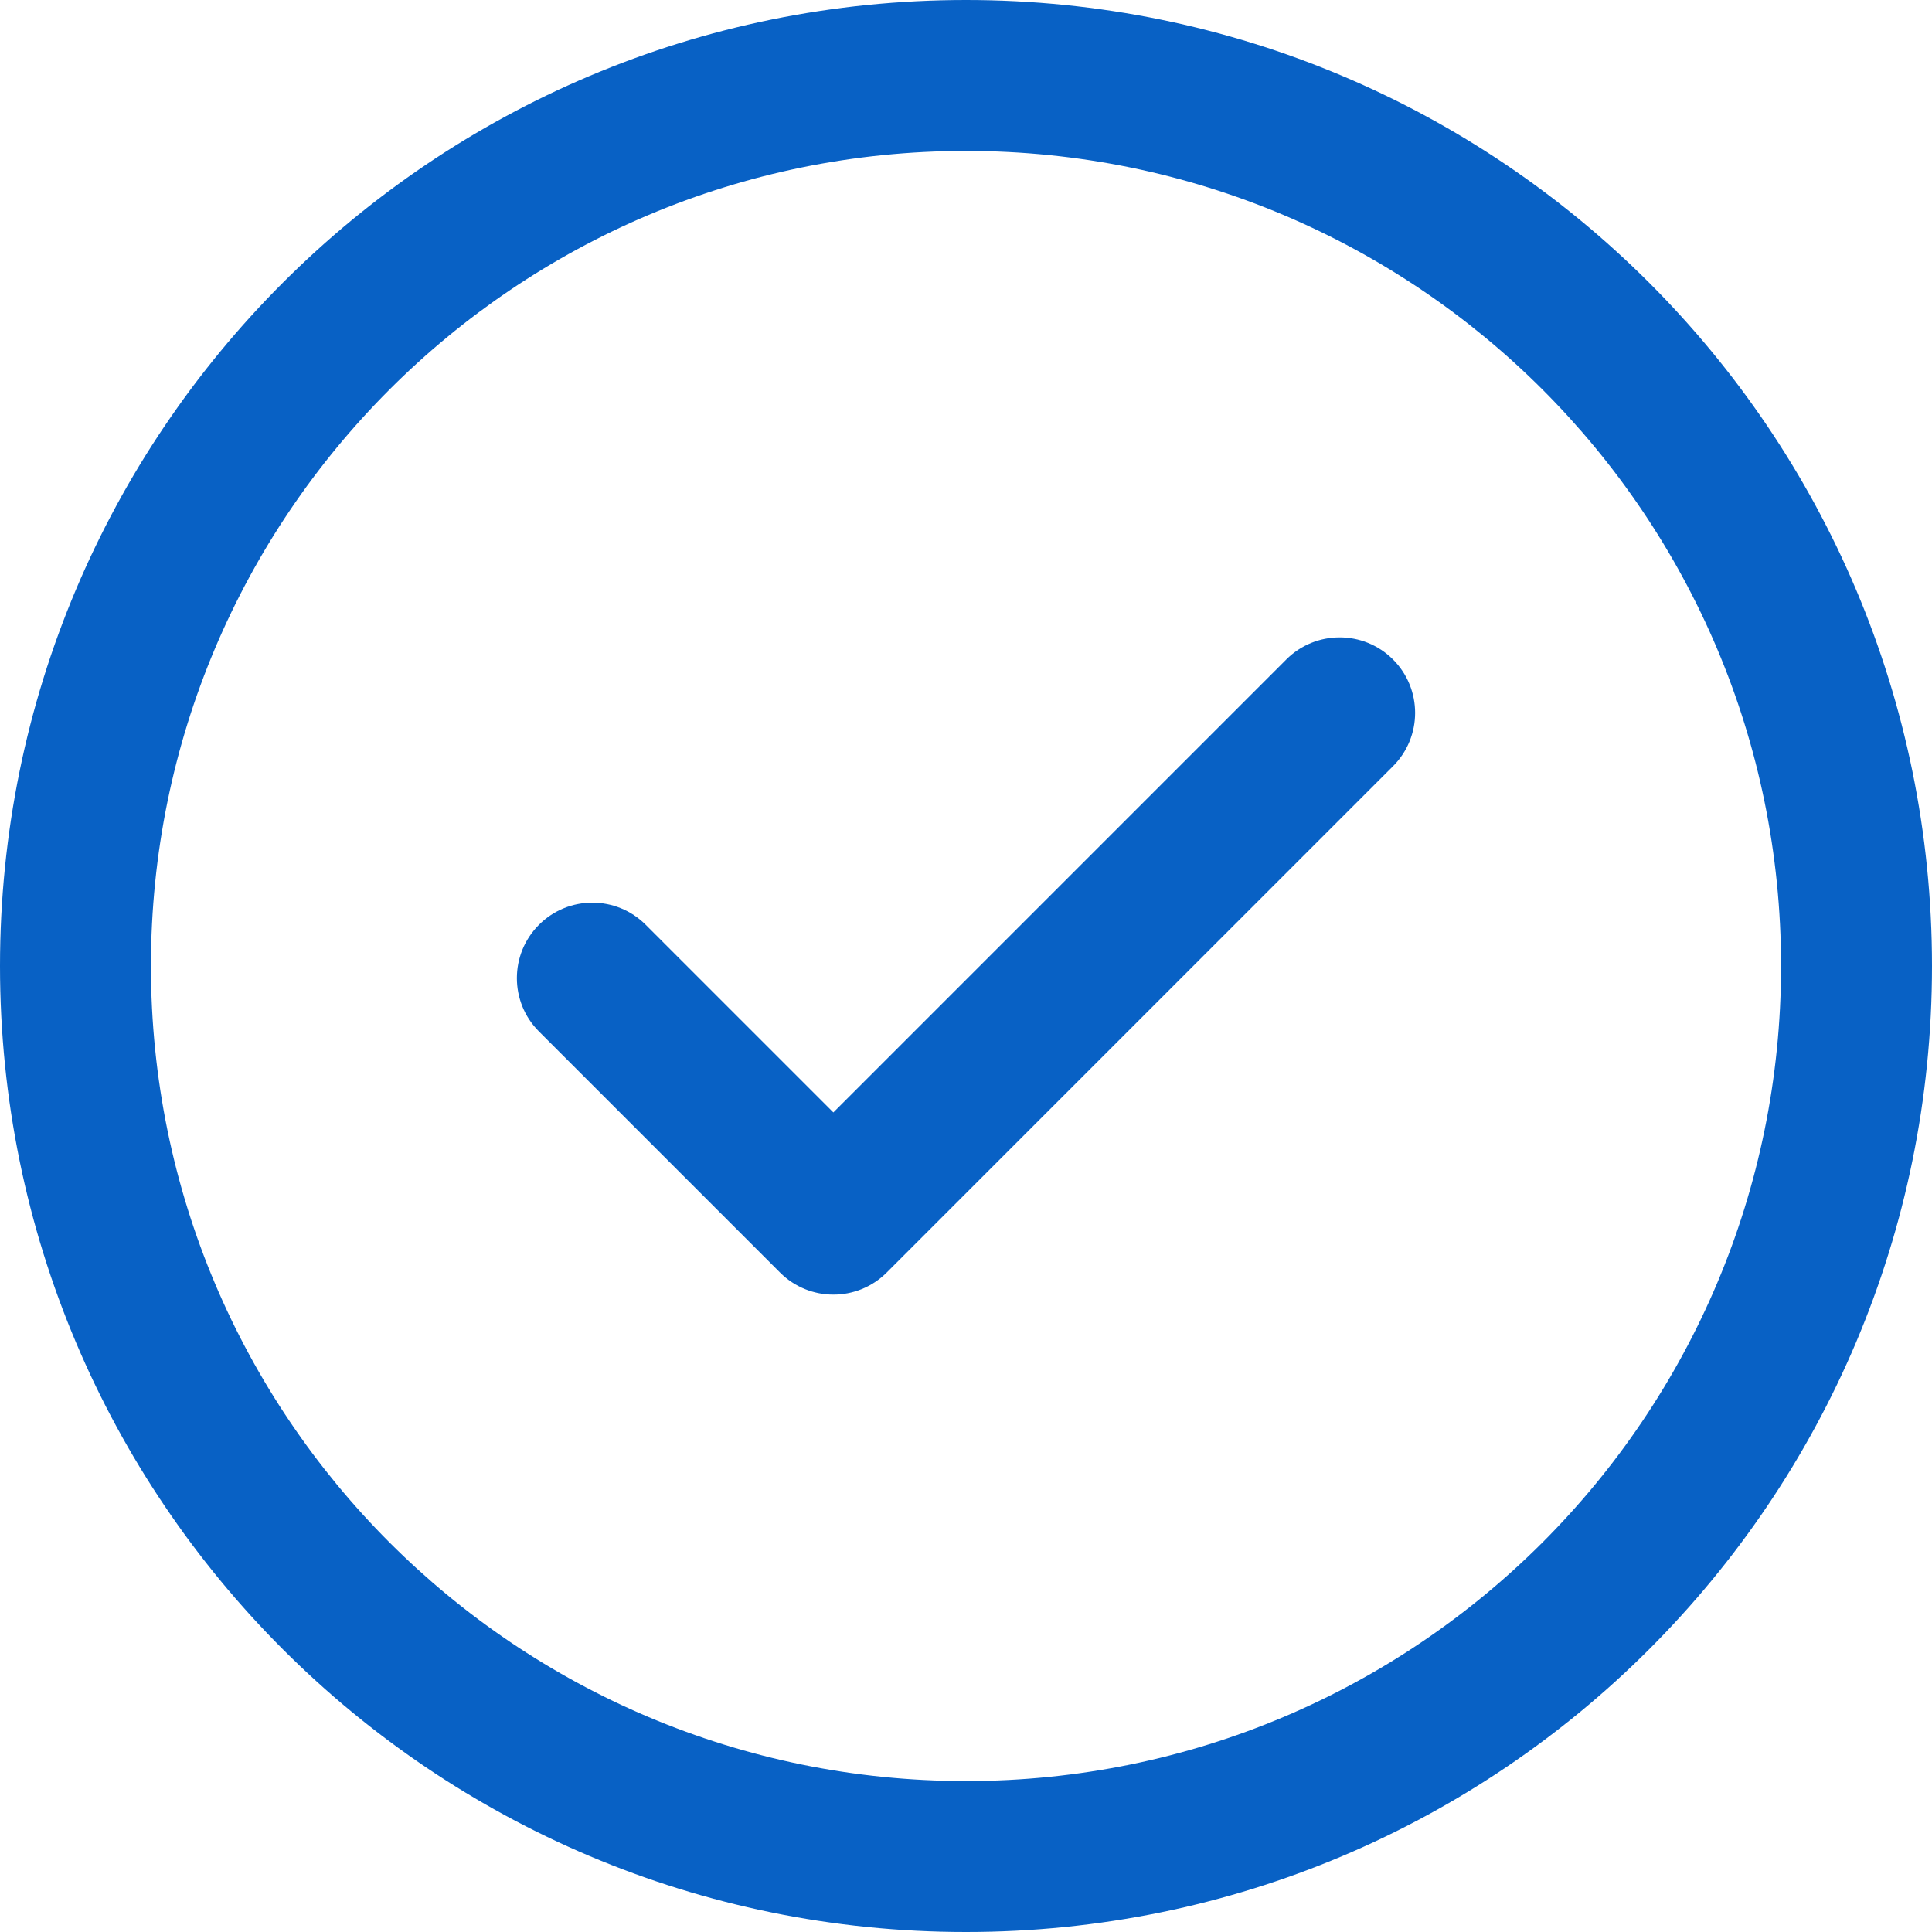
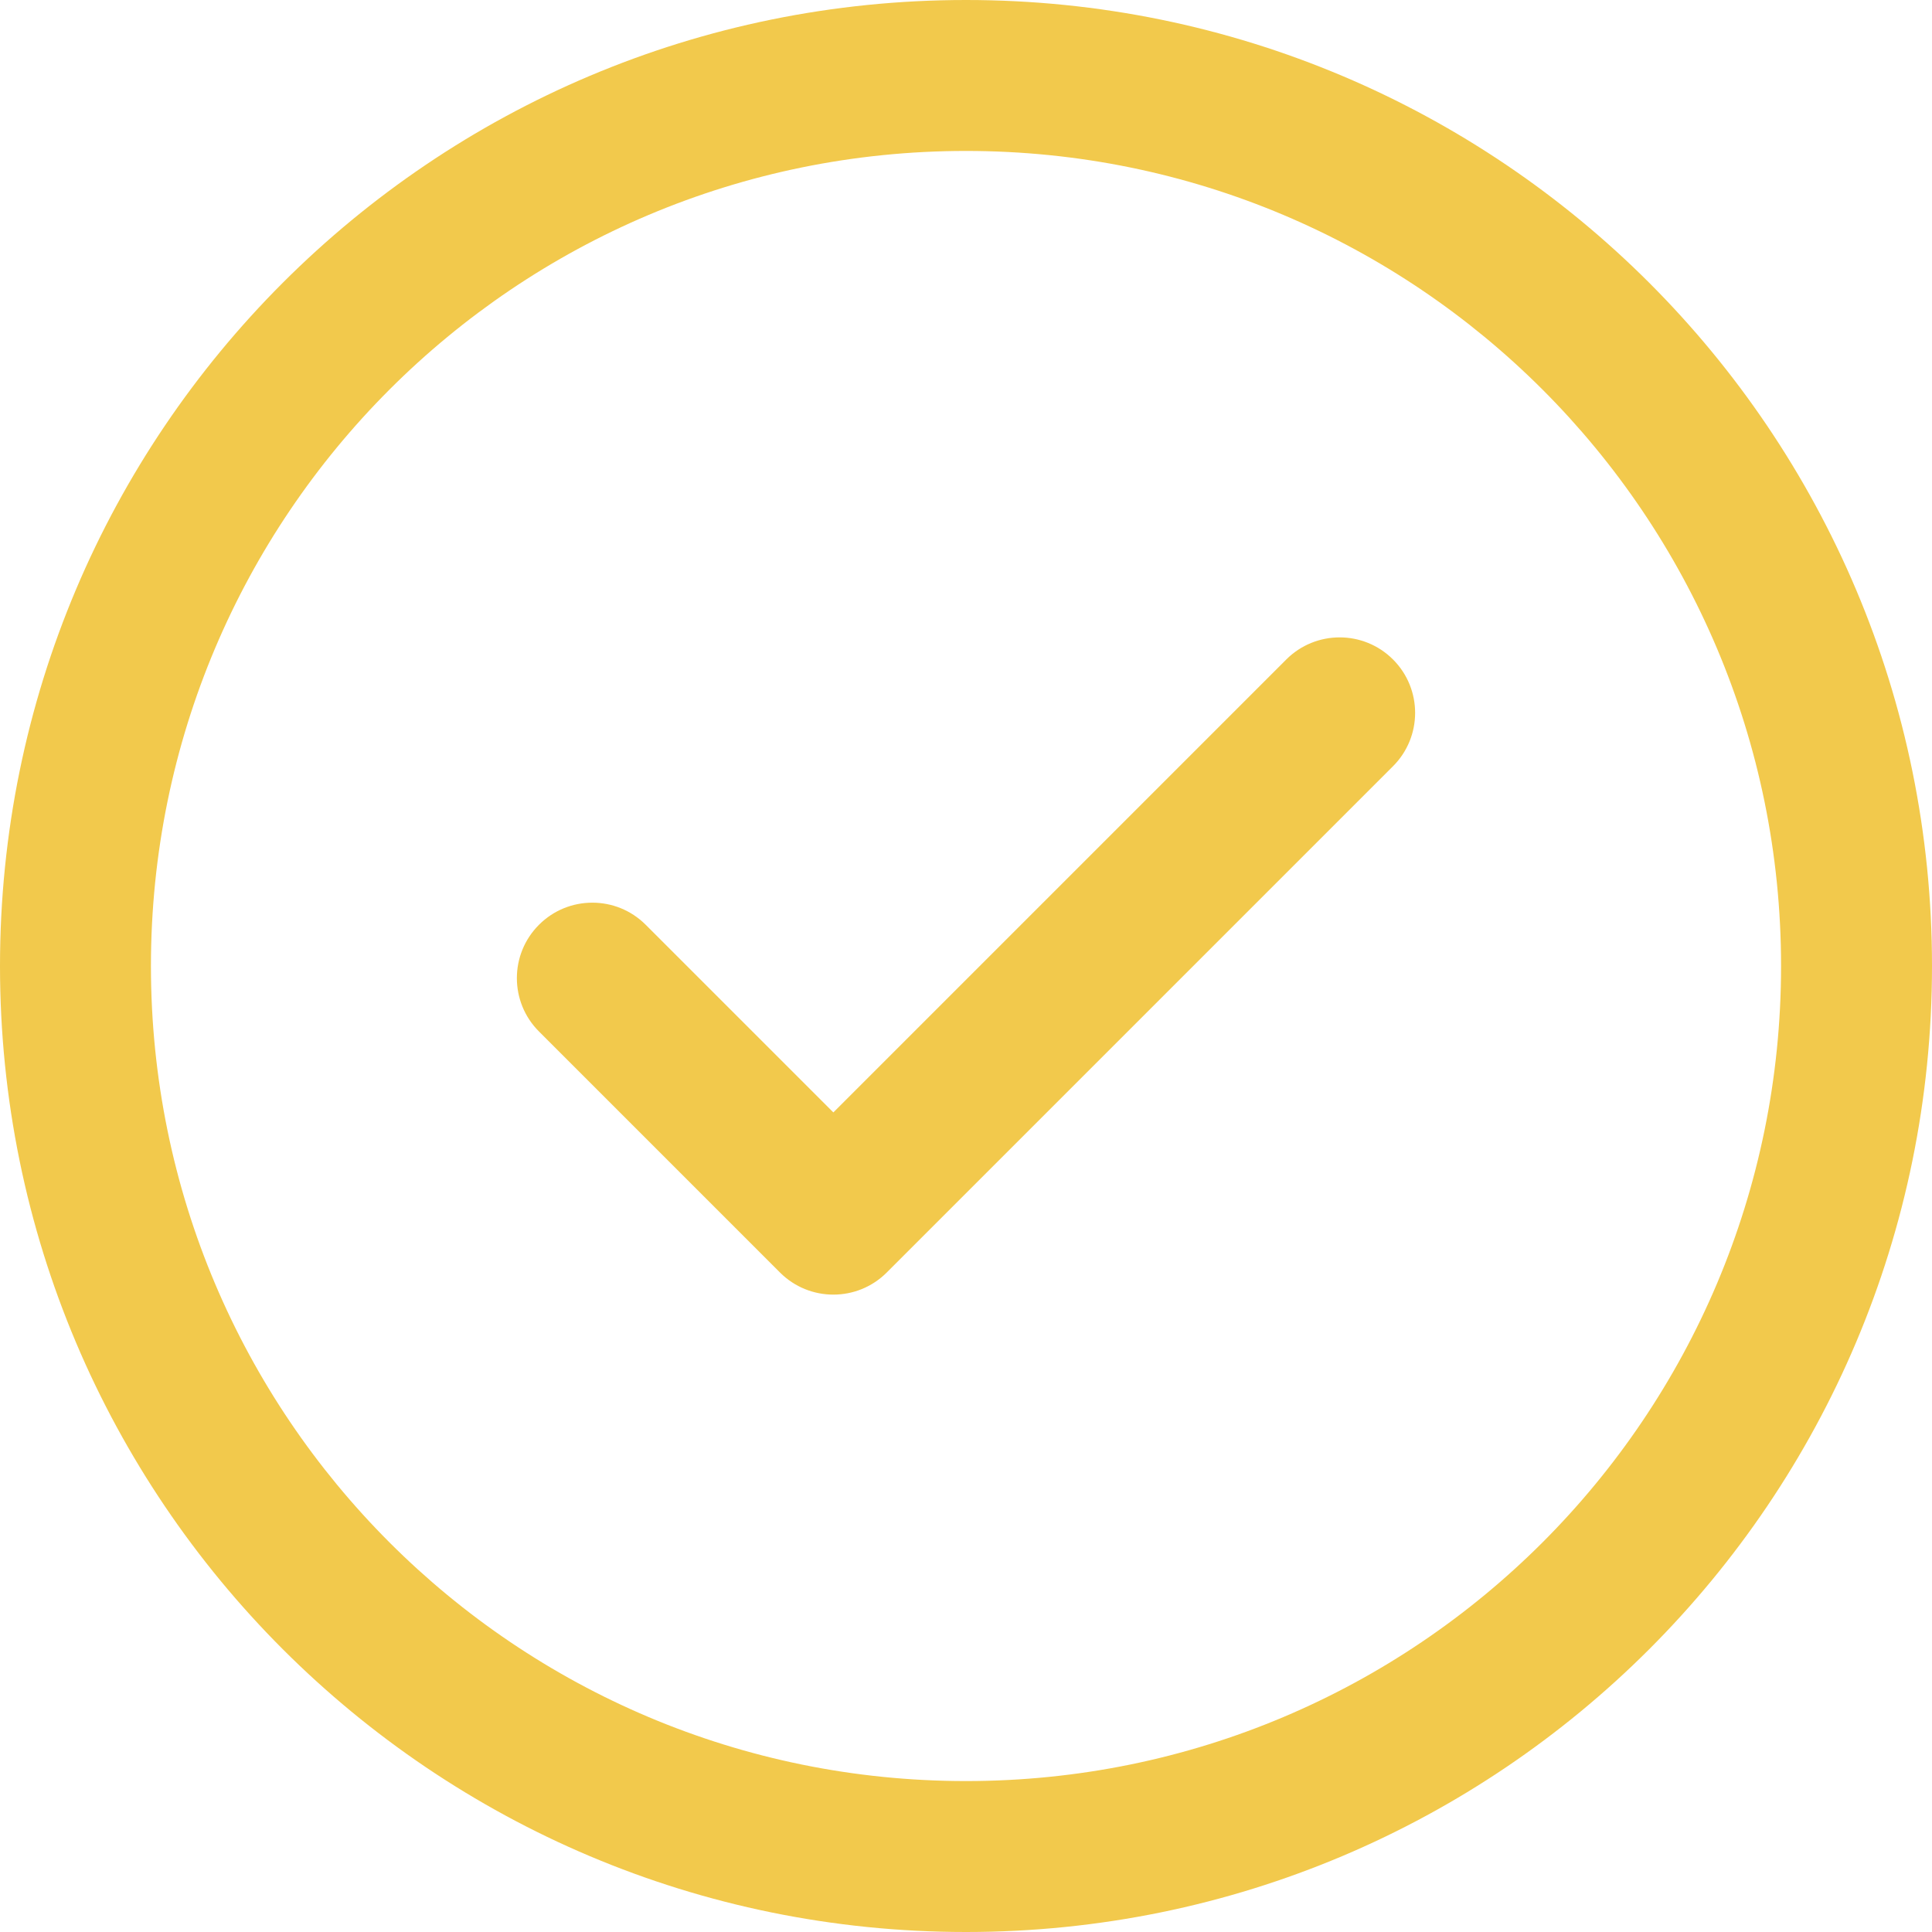
- <svg xmlns="http://www.w3.org/2000/svg" height="512pt" viewBox="0 0 512 512" width="512pt" fill="#0861C5">
+ <svg xmlns="http://www.w3.org/2000/svg" height="512pt" viewBox="0 0 512 512" width="512pt" fill="#F2C94C">
  <path d="m369.164 174.77c7.812 7.812 7.812 20.477 0 28.285l-134.172 134.176c-7.812 7.809-20.473 7.809-28.285 0l-63.871-63.875c-7.812-7.809-7.812-20.473 0-28.281 7.809-7.812 20.473-7.812 28.281 0l49.73 49.73 120.031-120.035c7.812-7.809 20.477-7.809 28.285 0zm142.836 81.23c0 141.504-114.516 256-256 256-141.504 0-256-114.516-256-256 0-141.504 114.516-256 256-256 141.504 0 256 114.516 256 256zm-40 0c0-119.395-96.621-216-216-216-119.395 0-216 96.621-216 216 0 119.395 96.621 216 216 216 119.395 0 216-96.621 216-216zm0 0" />
</svg>
